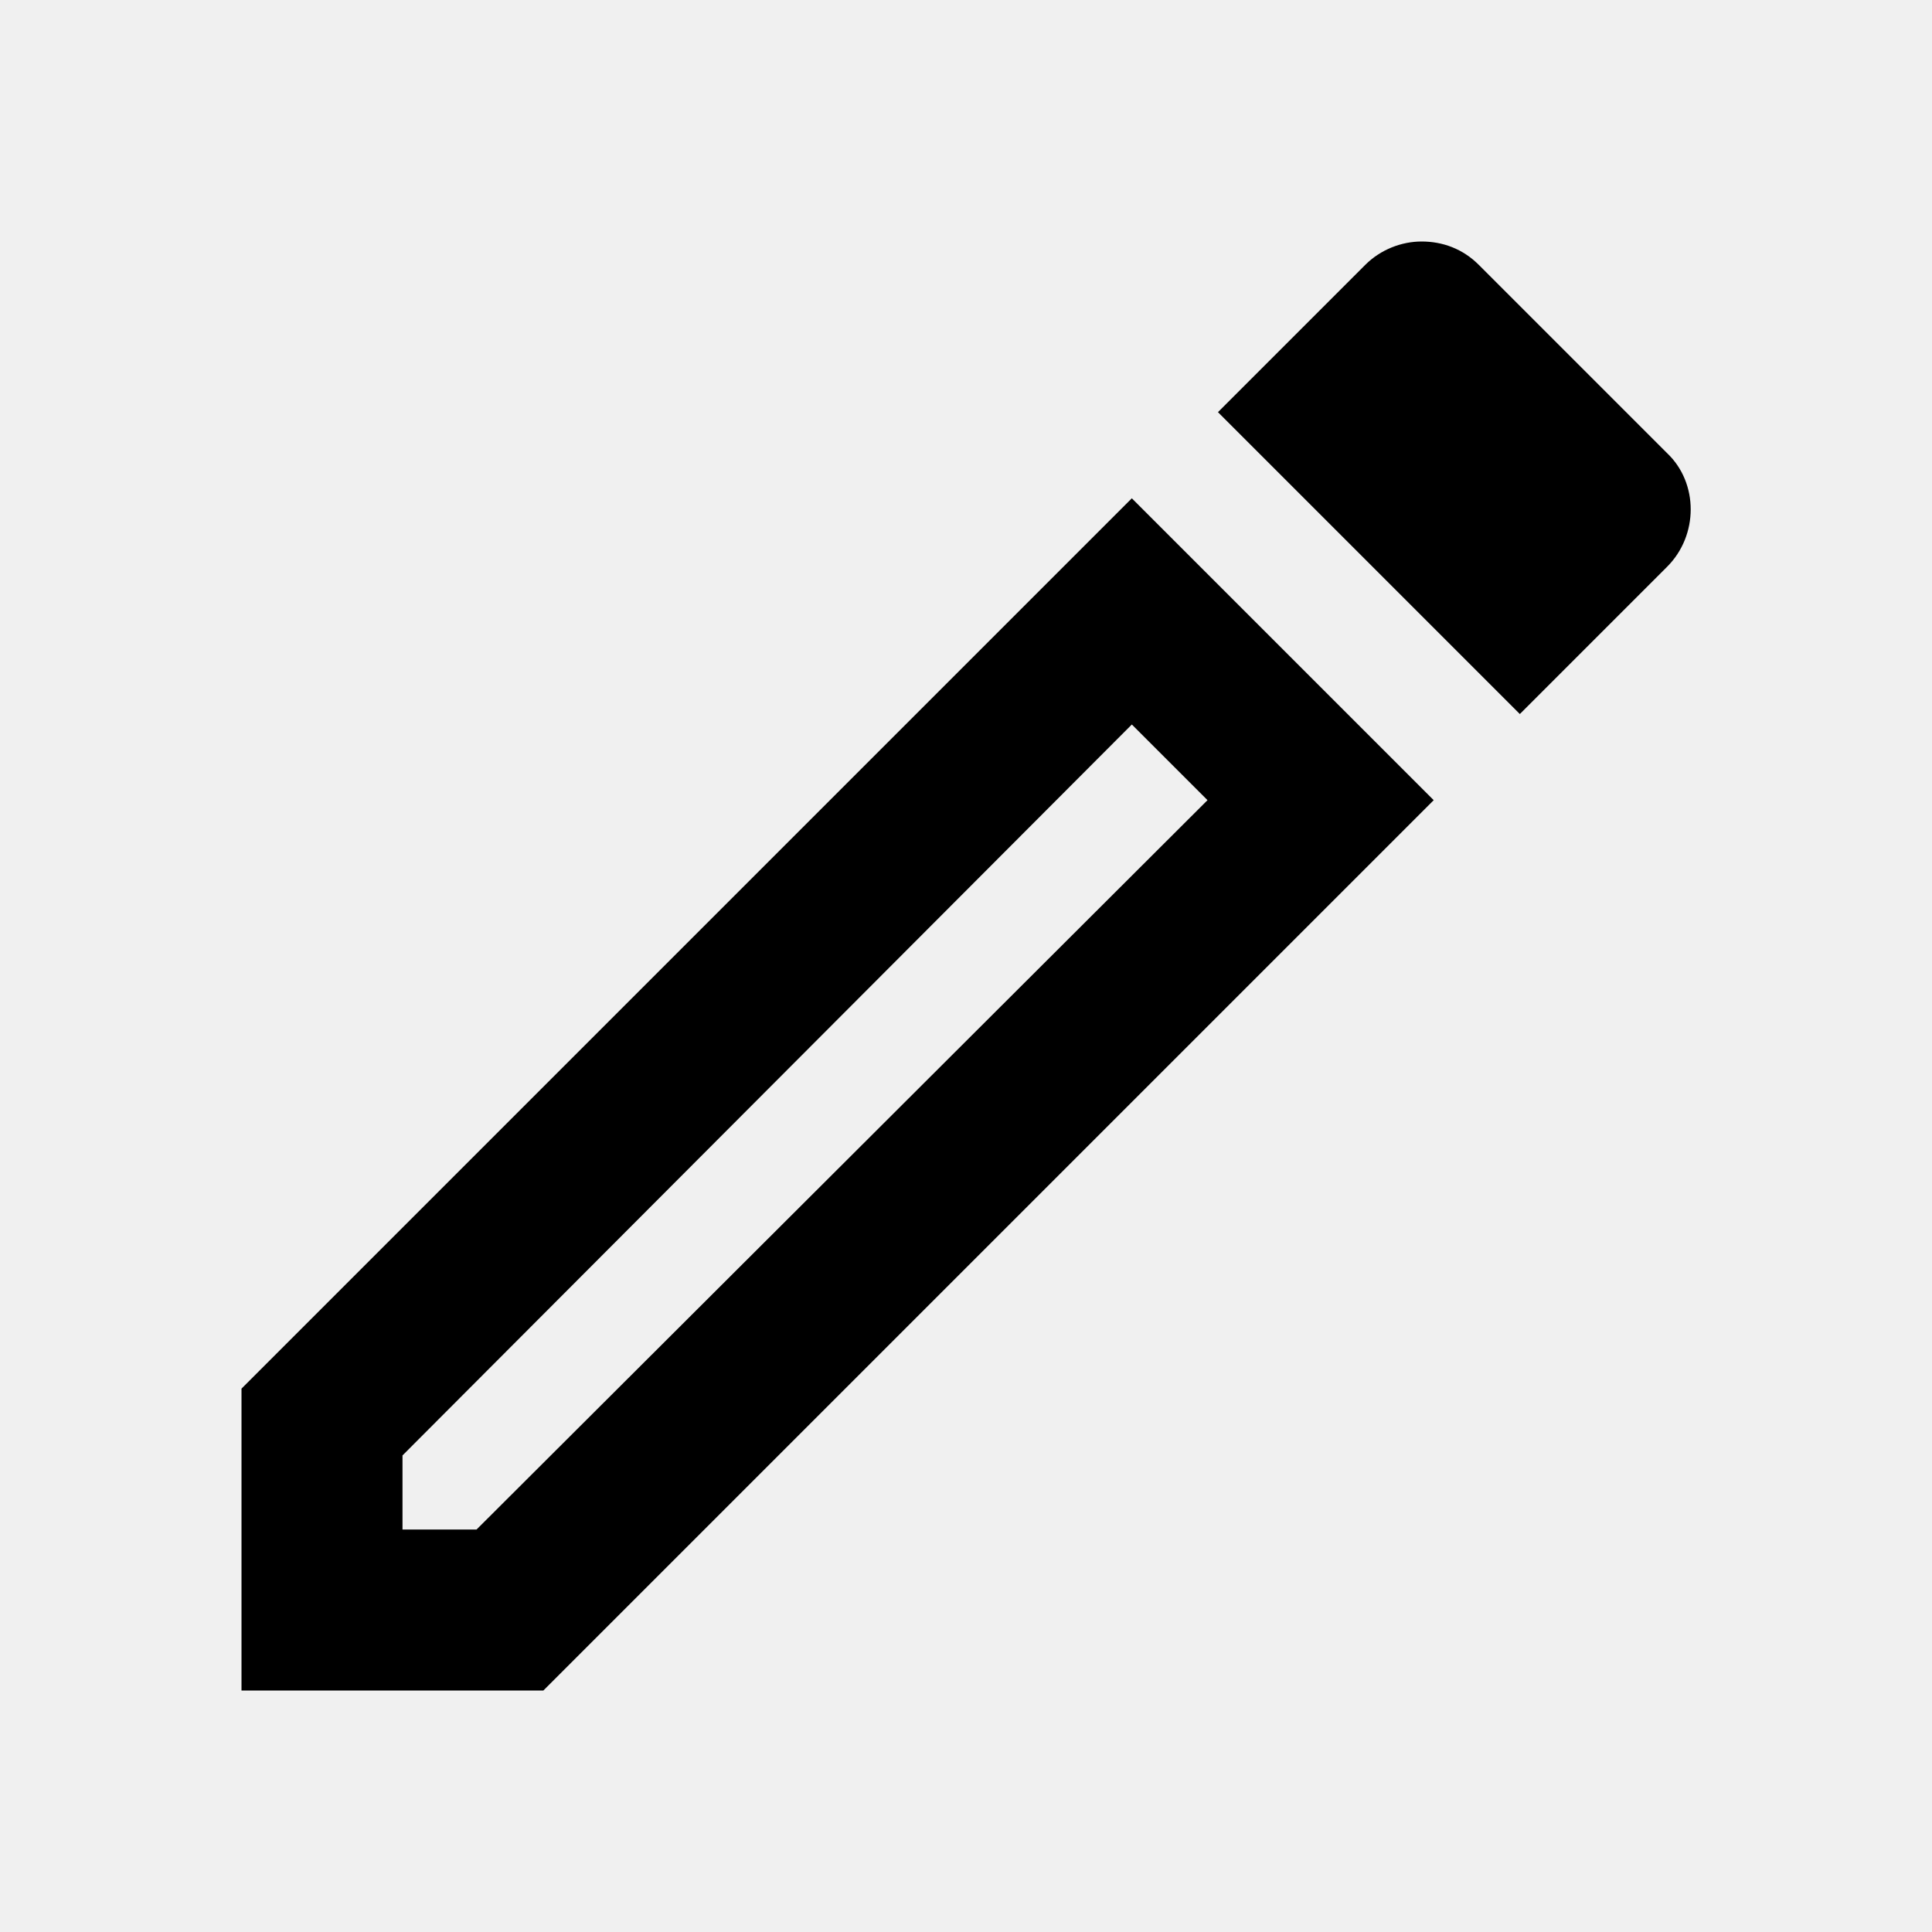
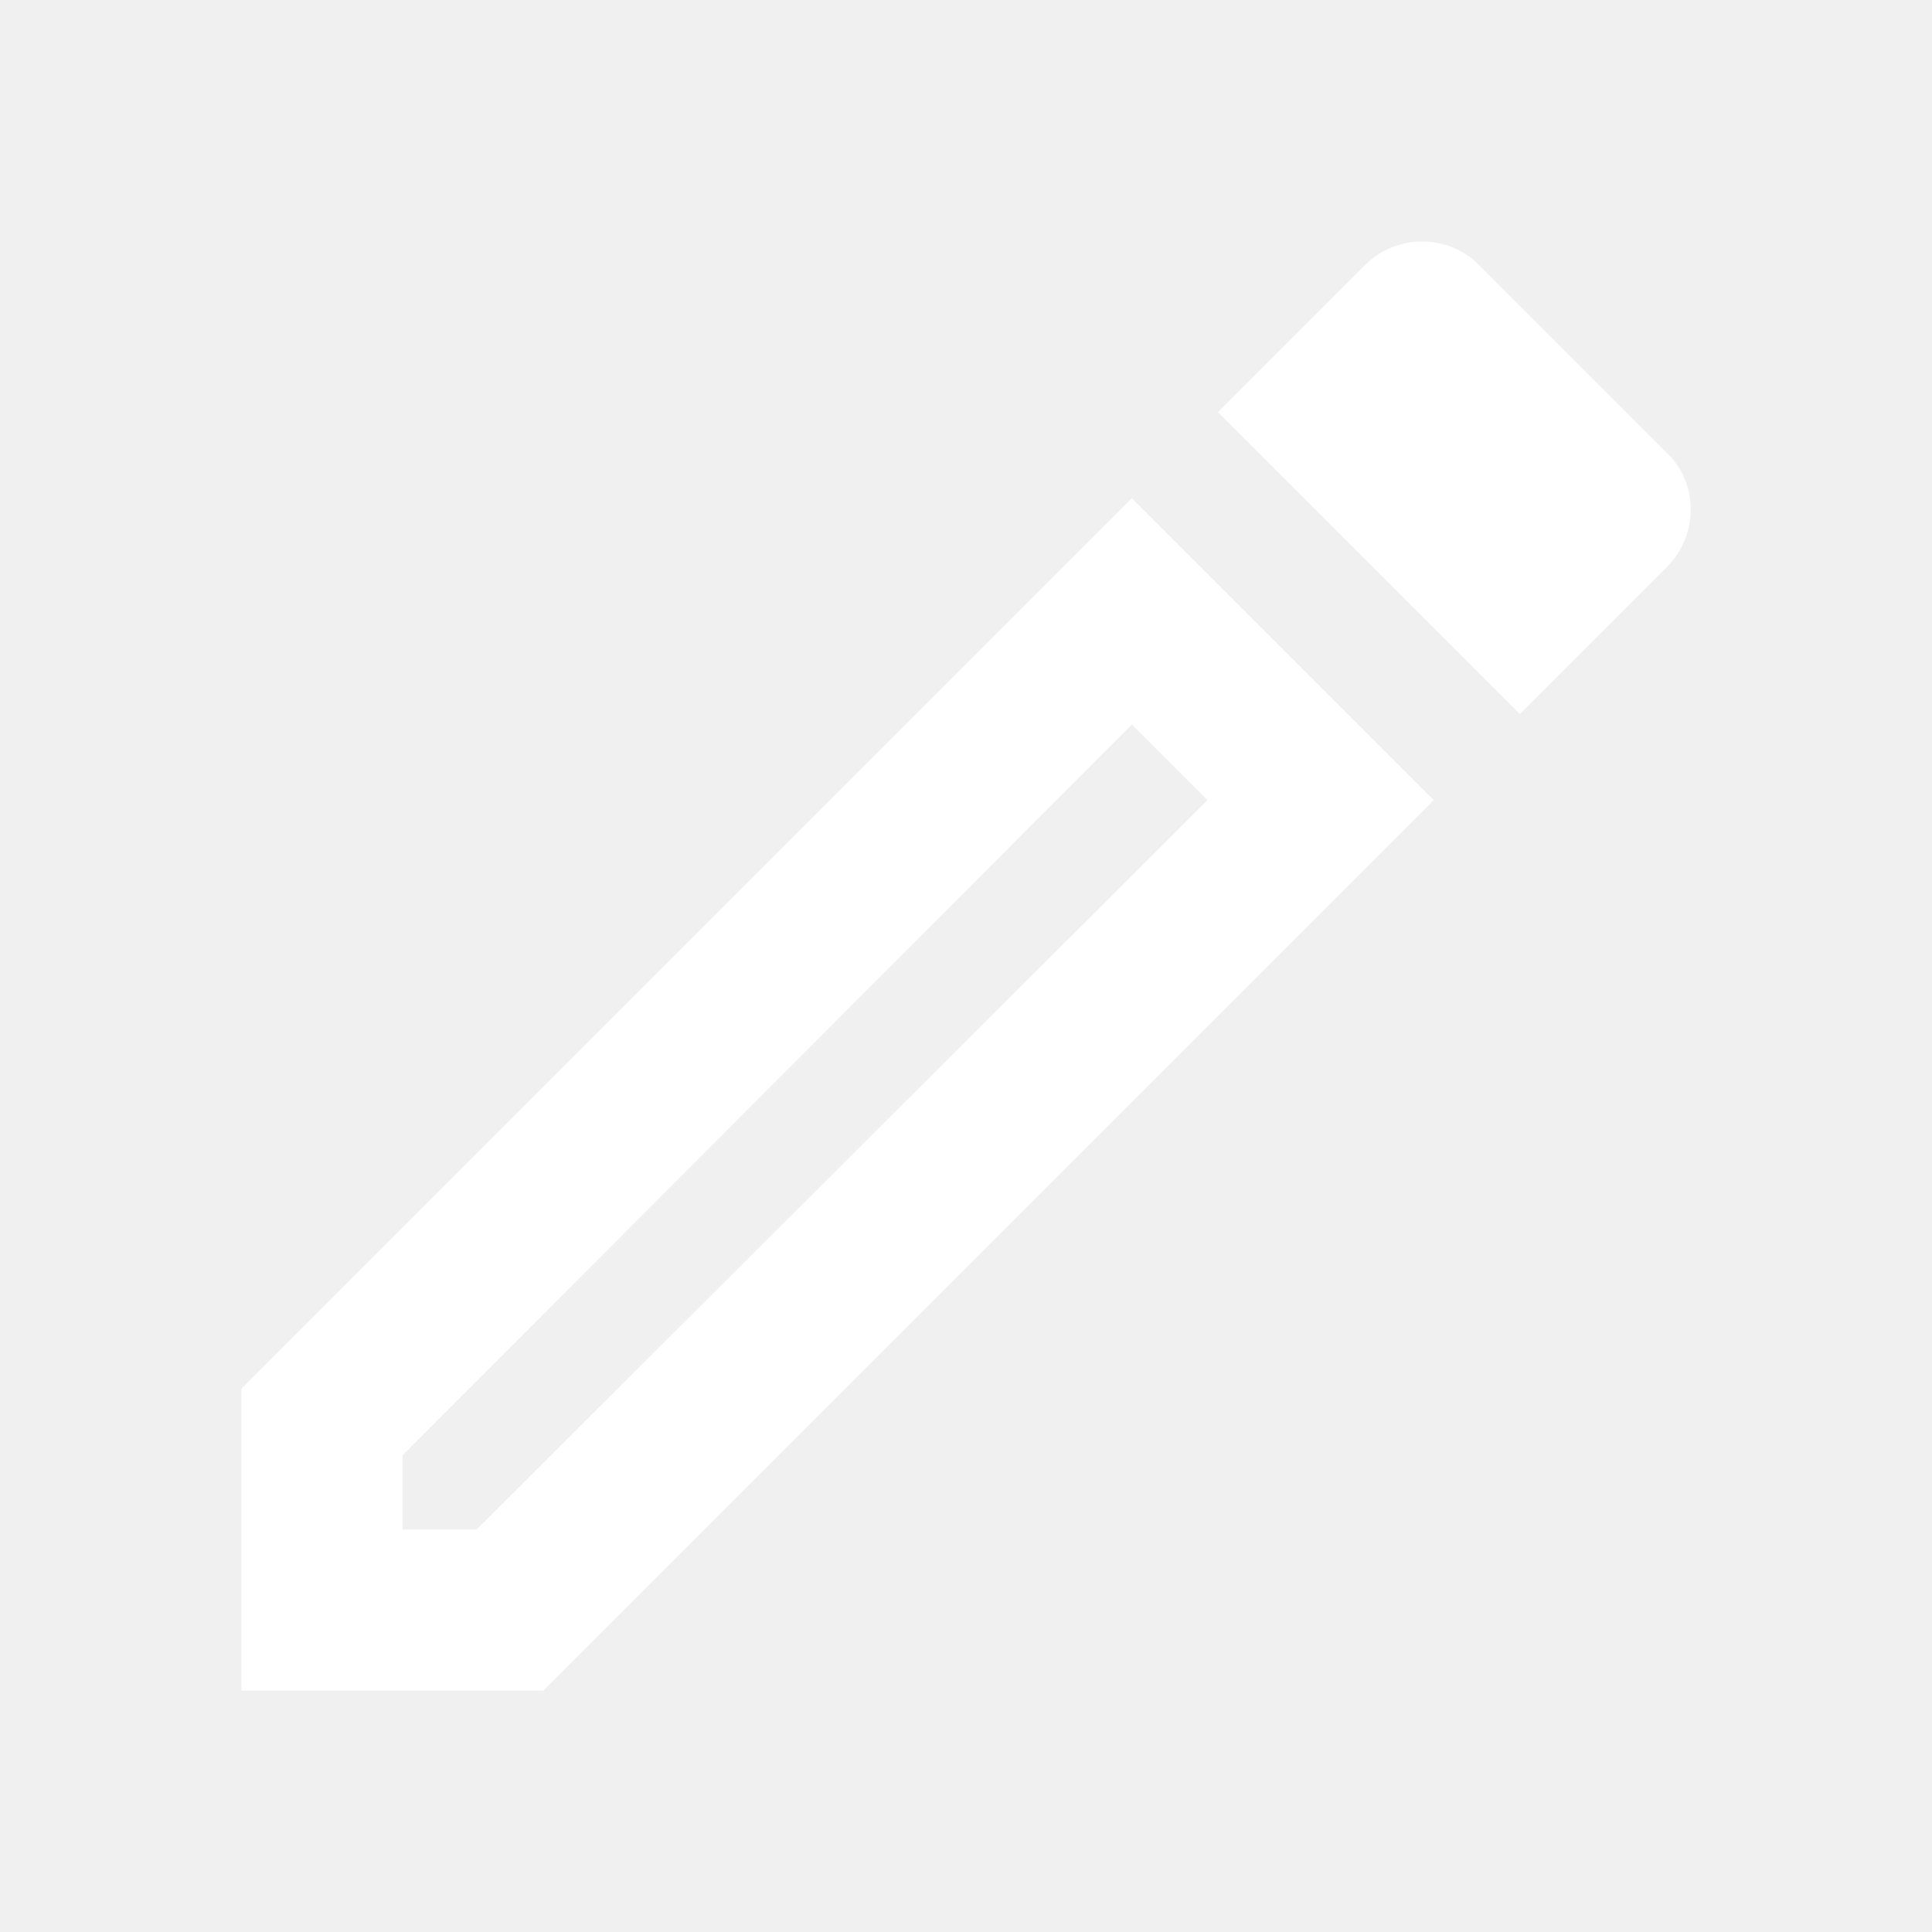
<svg xmlns="http://www.w3.org/2000/svg" viewBox="0 0 24 24">
-   <path d="M14.06,9L15,9.94L5.92,19H5V18.08L14.06,9M17.66,3C17.41,3 17.15,3.1 16.96,3.29L15.13,5.12L18.88,8.87L20.71,7.04C21.1,6.65 21.1,6 20.71,5.63L18.37,3.29C18.17,3.09 17.92,3 17.66,3M14.06,6.19L3,17.25V21H6.75L17.81,9.94L14.06,6.19Z" />
+   <path d="M14.06,9L15,9.94L5.92,19H5V18.08L14.06,9M17.66,3C17.41,3 17.15,3.1 16.96,3.29L15.13,5.12L18.88,8.87L20.71,7.04C21.1,6.65 21.1,6 20.71,5.63L18.37,3.29C18.17,3.09 17.92,3 17.66,3M14.06,6.19L3,17.25V21H6.75L17.81,9.94L14.06,6.19Z" fill="white" />
</svg>
